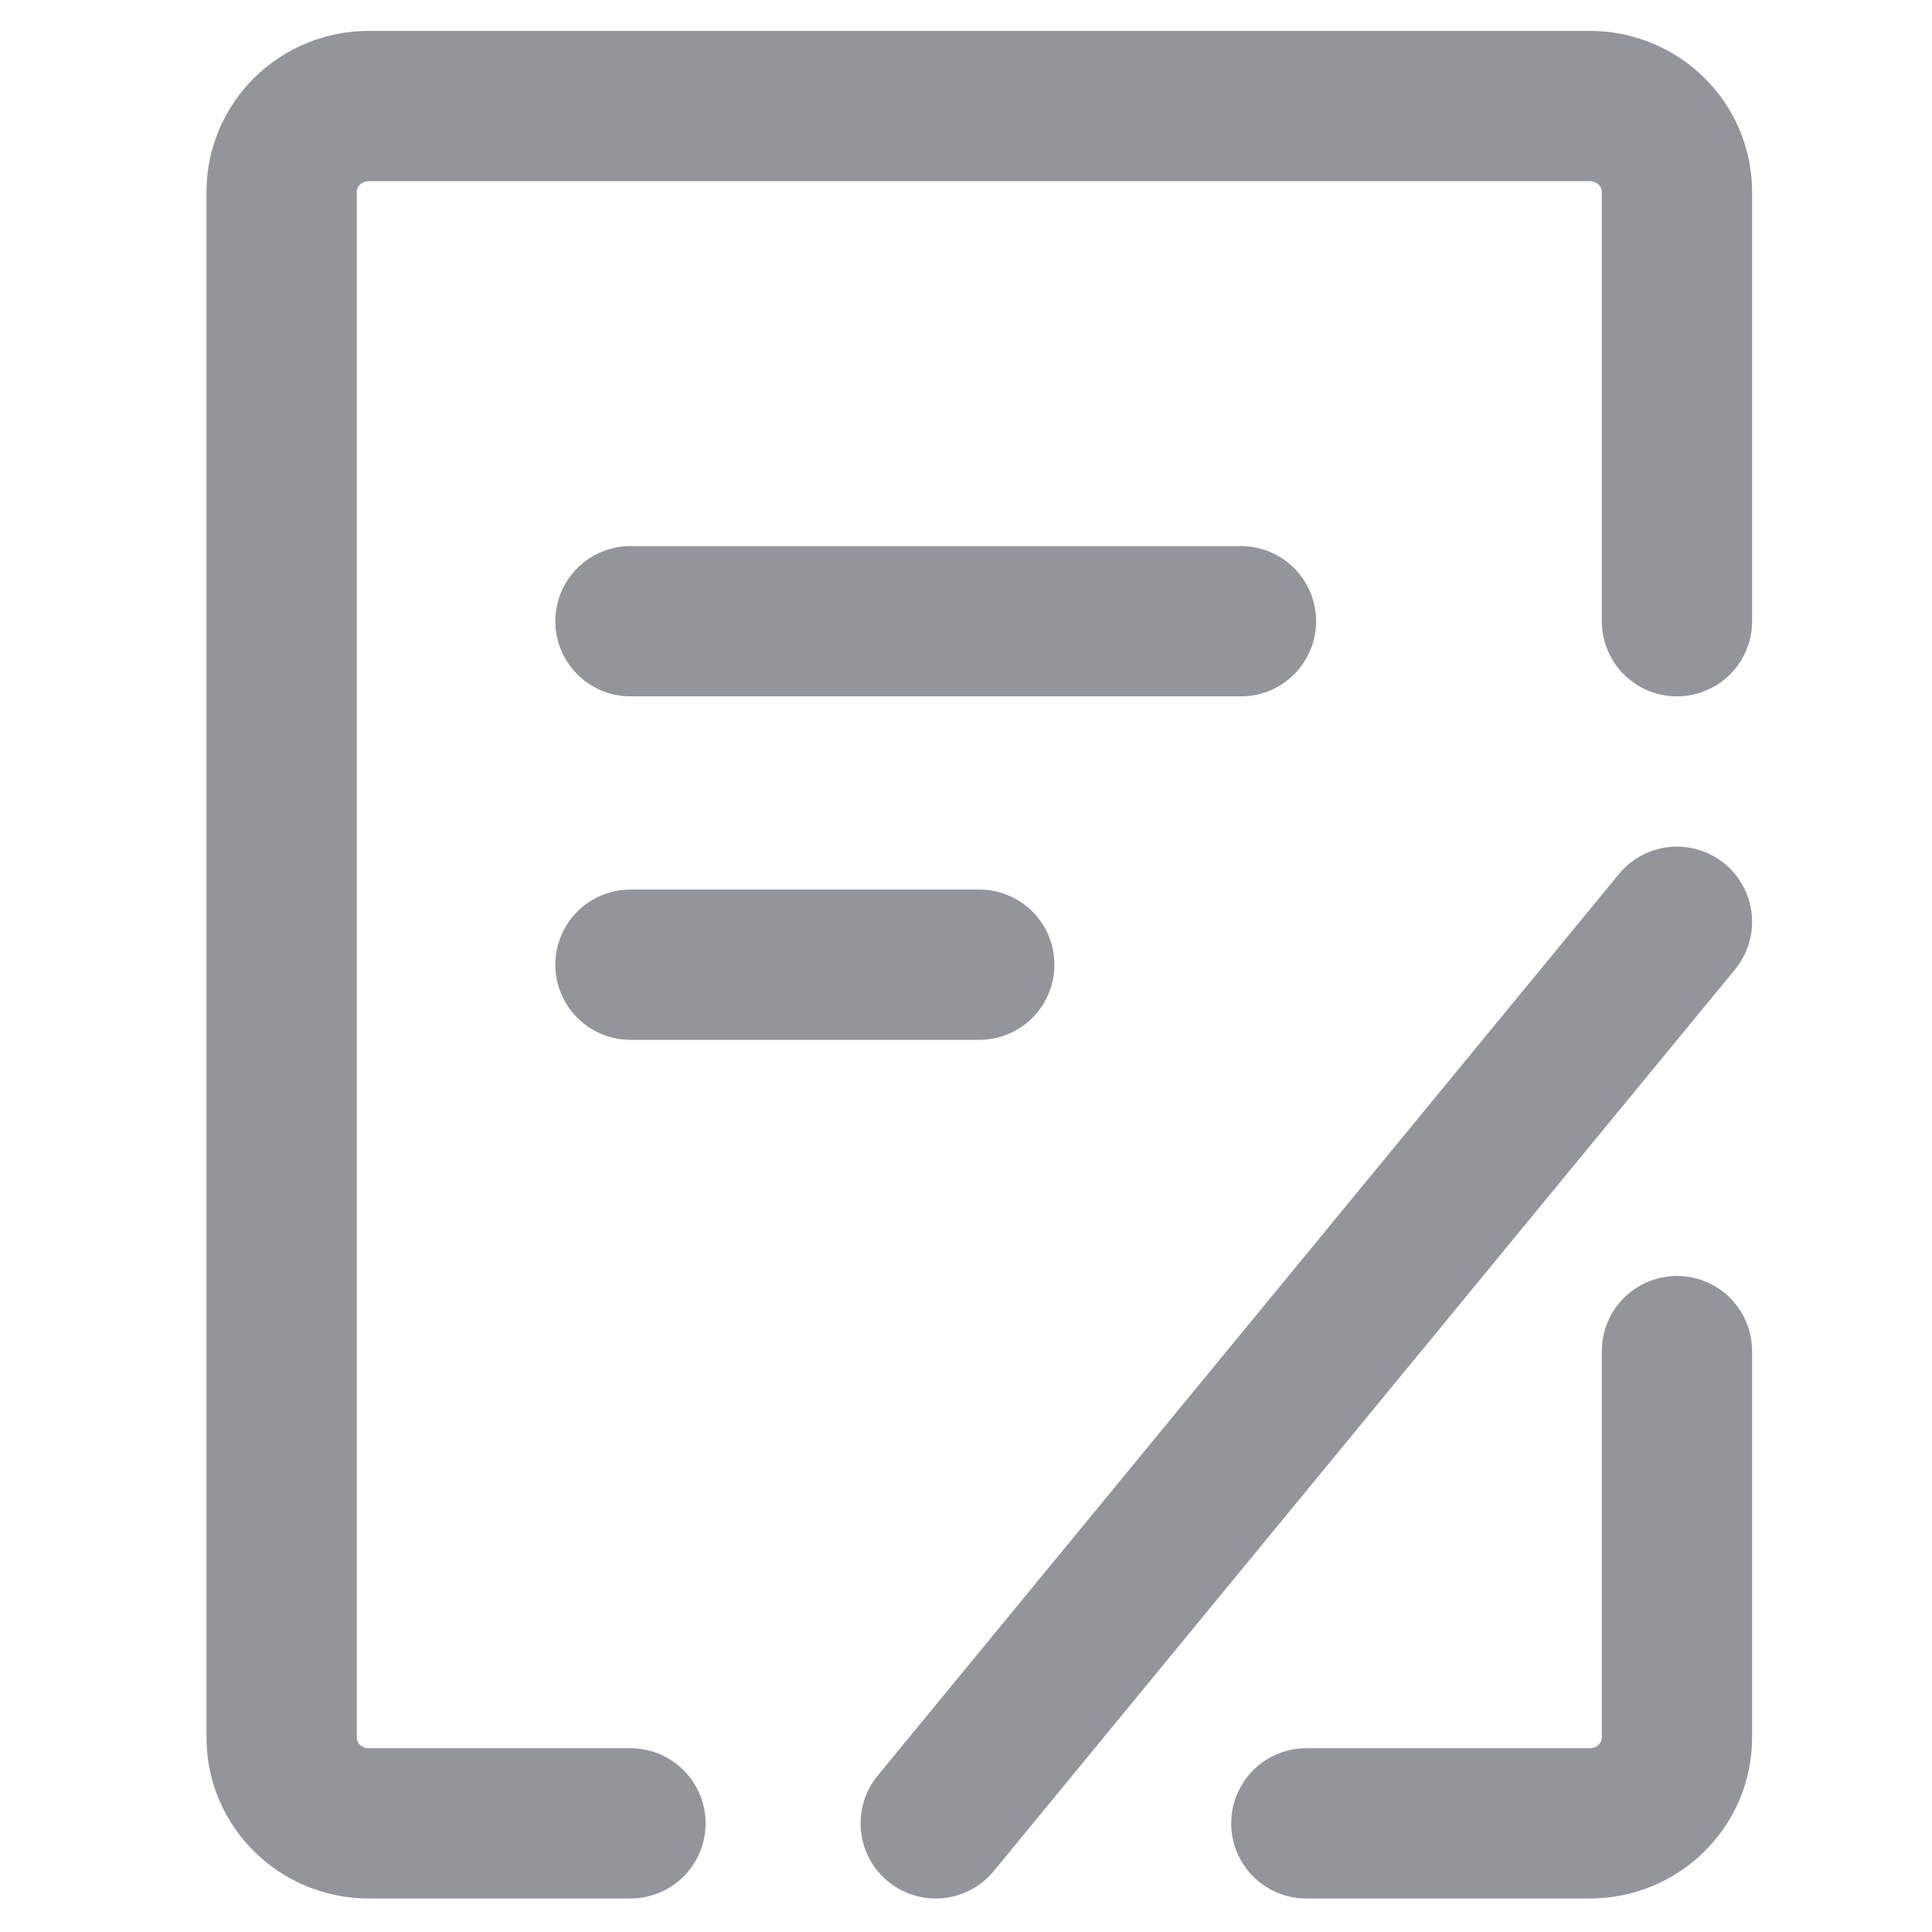
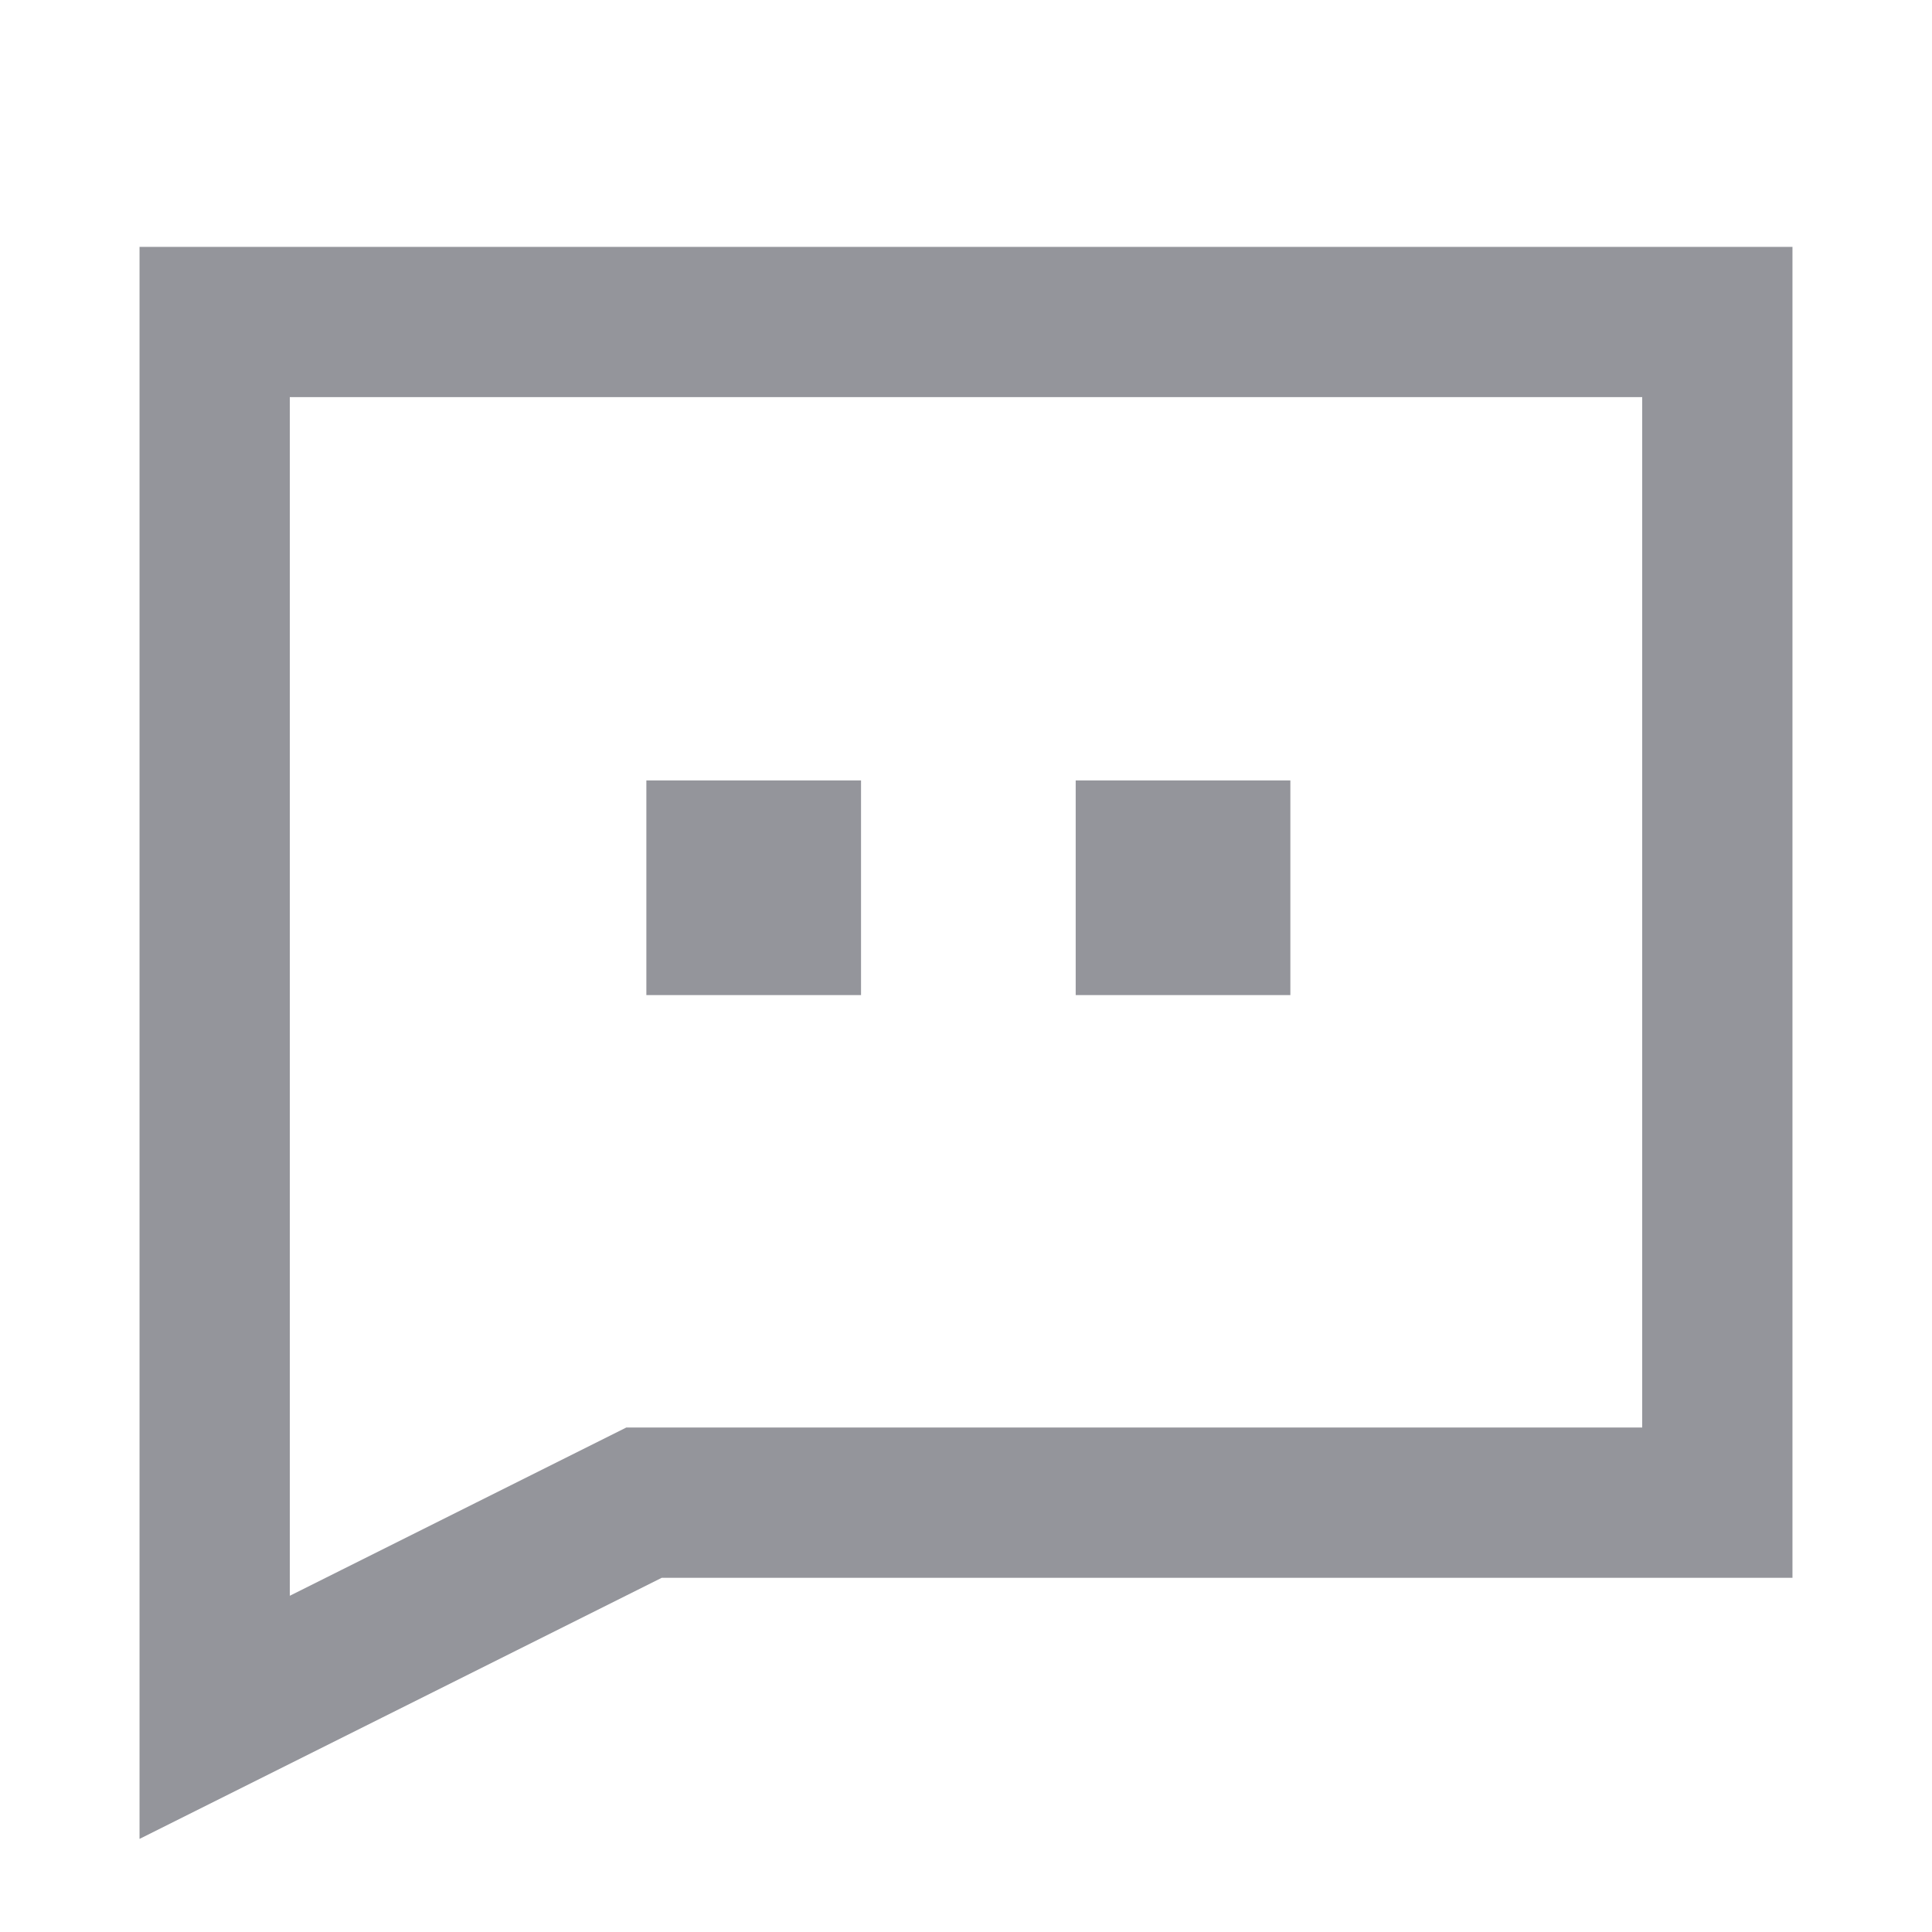
<svg xmlns="http://www.w3.org/2000/svg" width="18px" height="18px" viewBox="0 0 18 18" version="1.1">
-   <g id="icon_36" stroke="none" stroke-width="1" fill="none" fill-rule="evenodd" stroke-linecap="round" stroke-linejoin="round">
-     <g id="编组" stroke="#94959B" stroke-width="1.4">
-       <g id="编组" transform="translate(2.623808, 0.987809)">
-         <path d="M13,11.6 L13,15.2 C13,15.642 12.636,16 12.188,16 L9.547,16" id="路径" />
-         <path d="M13,4.8 L13,0.8 C13,0.358 12.636,0 12.188,0 L0.812,0 C0.364,0 0,0.358 0,0.8 L0,15.2 C0,15.642 0.364,16 0.812,16 L3.25,16" id="路径" />
-         <line x1="3.25" y1="4.8" x2="8.938" y2="4.8" id="路径" />
-         <line x1="6.094" y1="16" x2="13" y2="7.6" id="路径" />
-         <line x1="3.25" y1="8" x2="6.5" y2="8" id="路径" />
-       </g>
+   <g id="icon_36" stroke="none" stroke-width="1" fill="none" fill-rule="evenodd">
+     <g id="01-图标/浅色版/基础样式#通用/布局">
+       <path d="M2,3 L16,3 L16,14 L6,14 L2,16 L2,3 Z" id="形状结合备份" stroke="#94959B" stroke-width="1.4" stroke-linecap="round" />
+       <rect id="矩形" fill="#94959B" x="6.022" y="7.271" width="2" height="2" />
+       <rect id="矩形备份" fill="#94959B" x="10.022" y="7.271" width="2" height="2" />
    </g>
  </g>
</svg>
